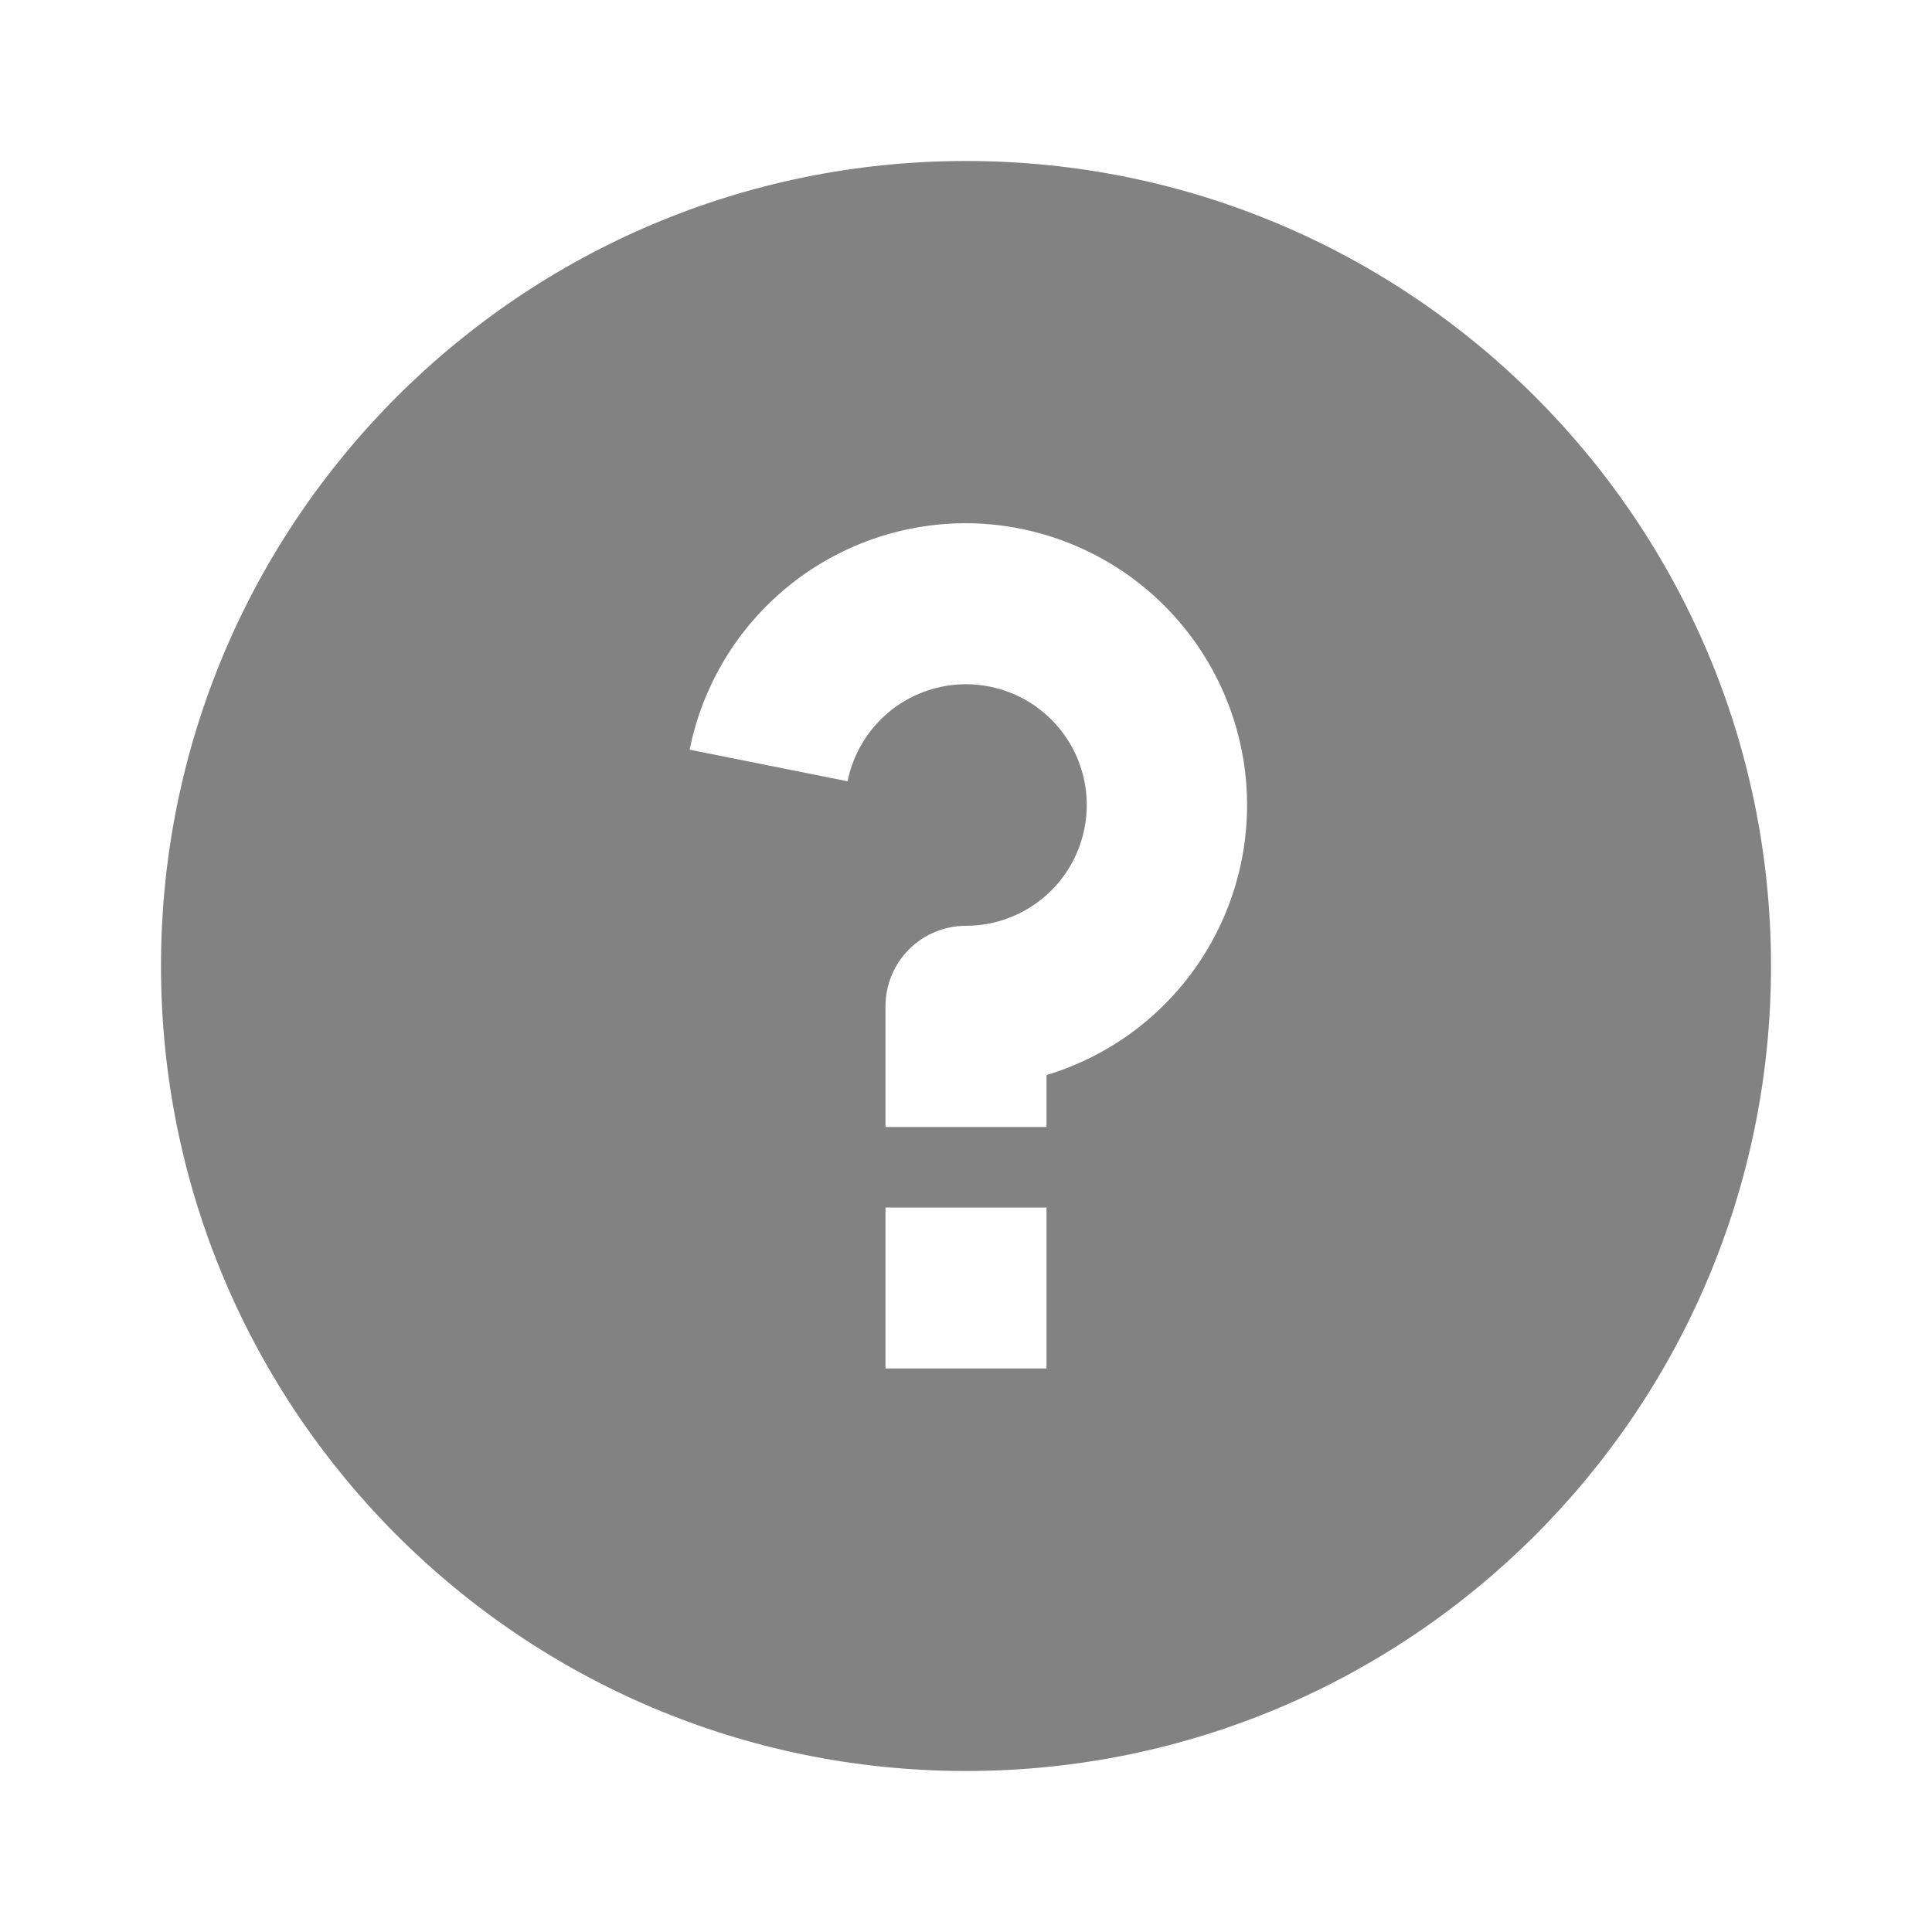
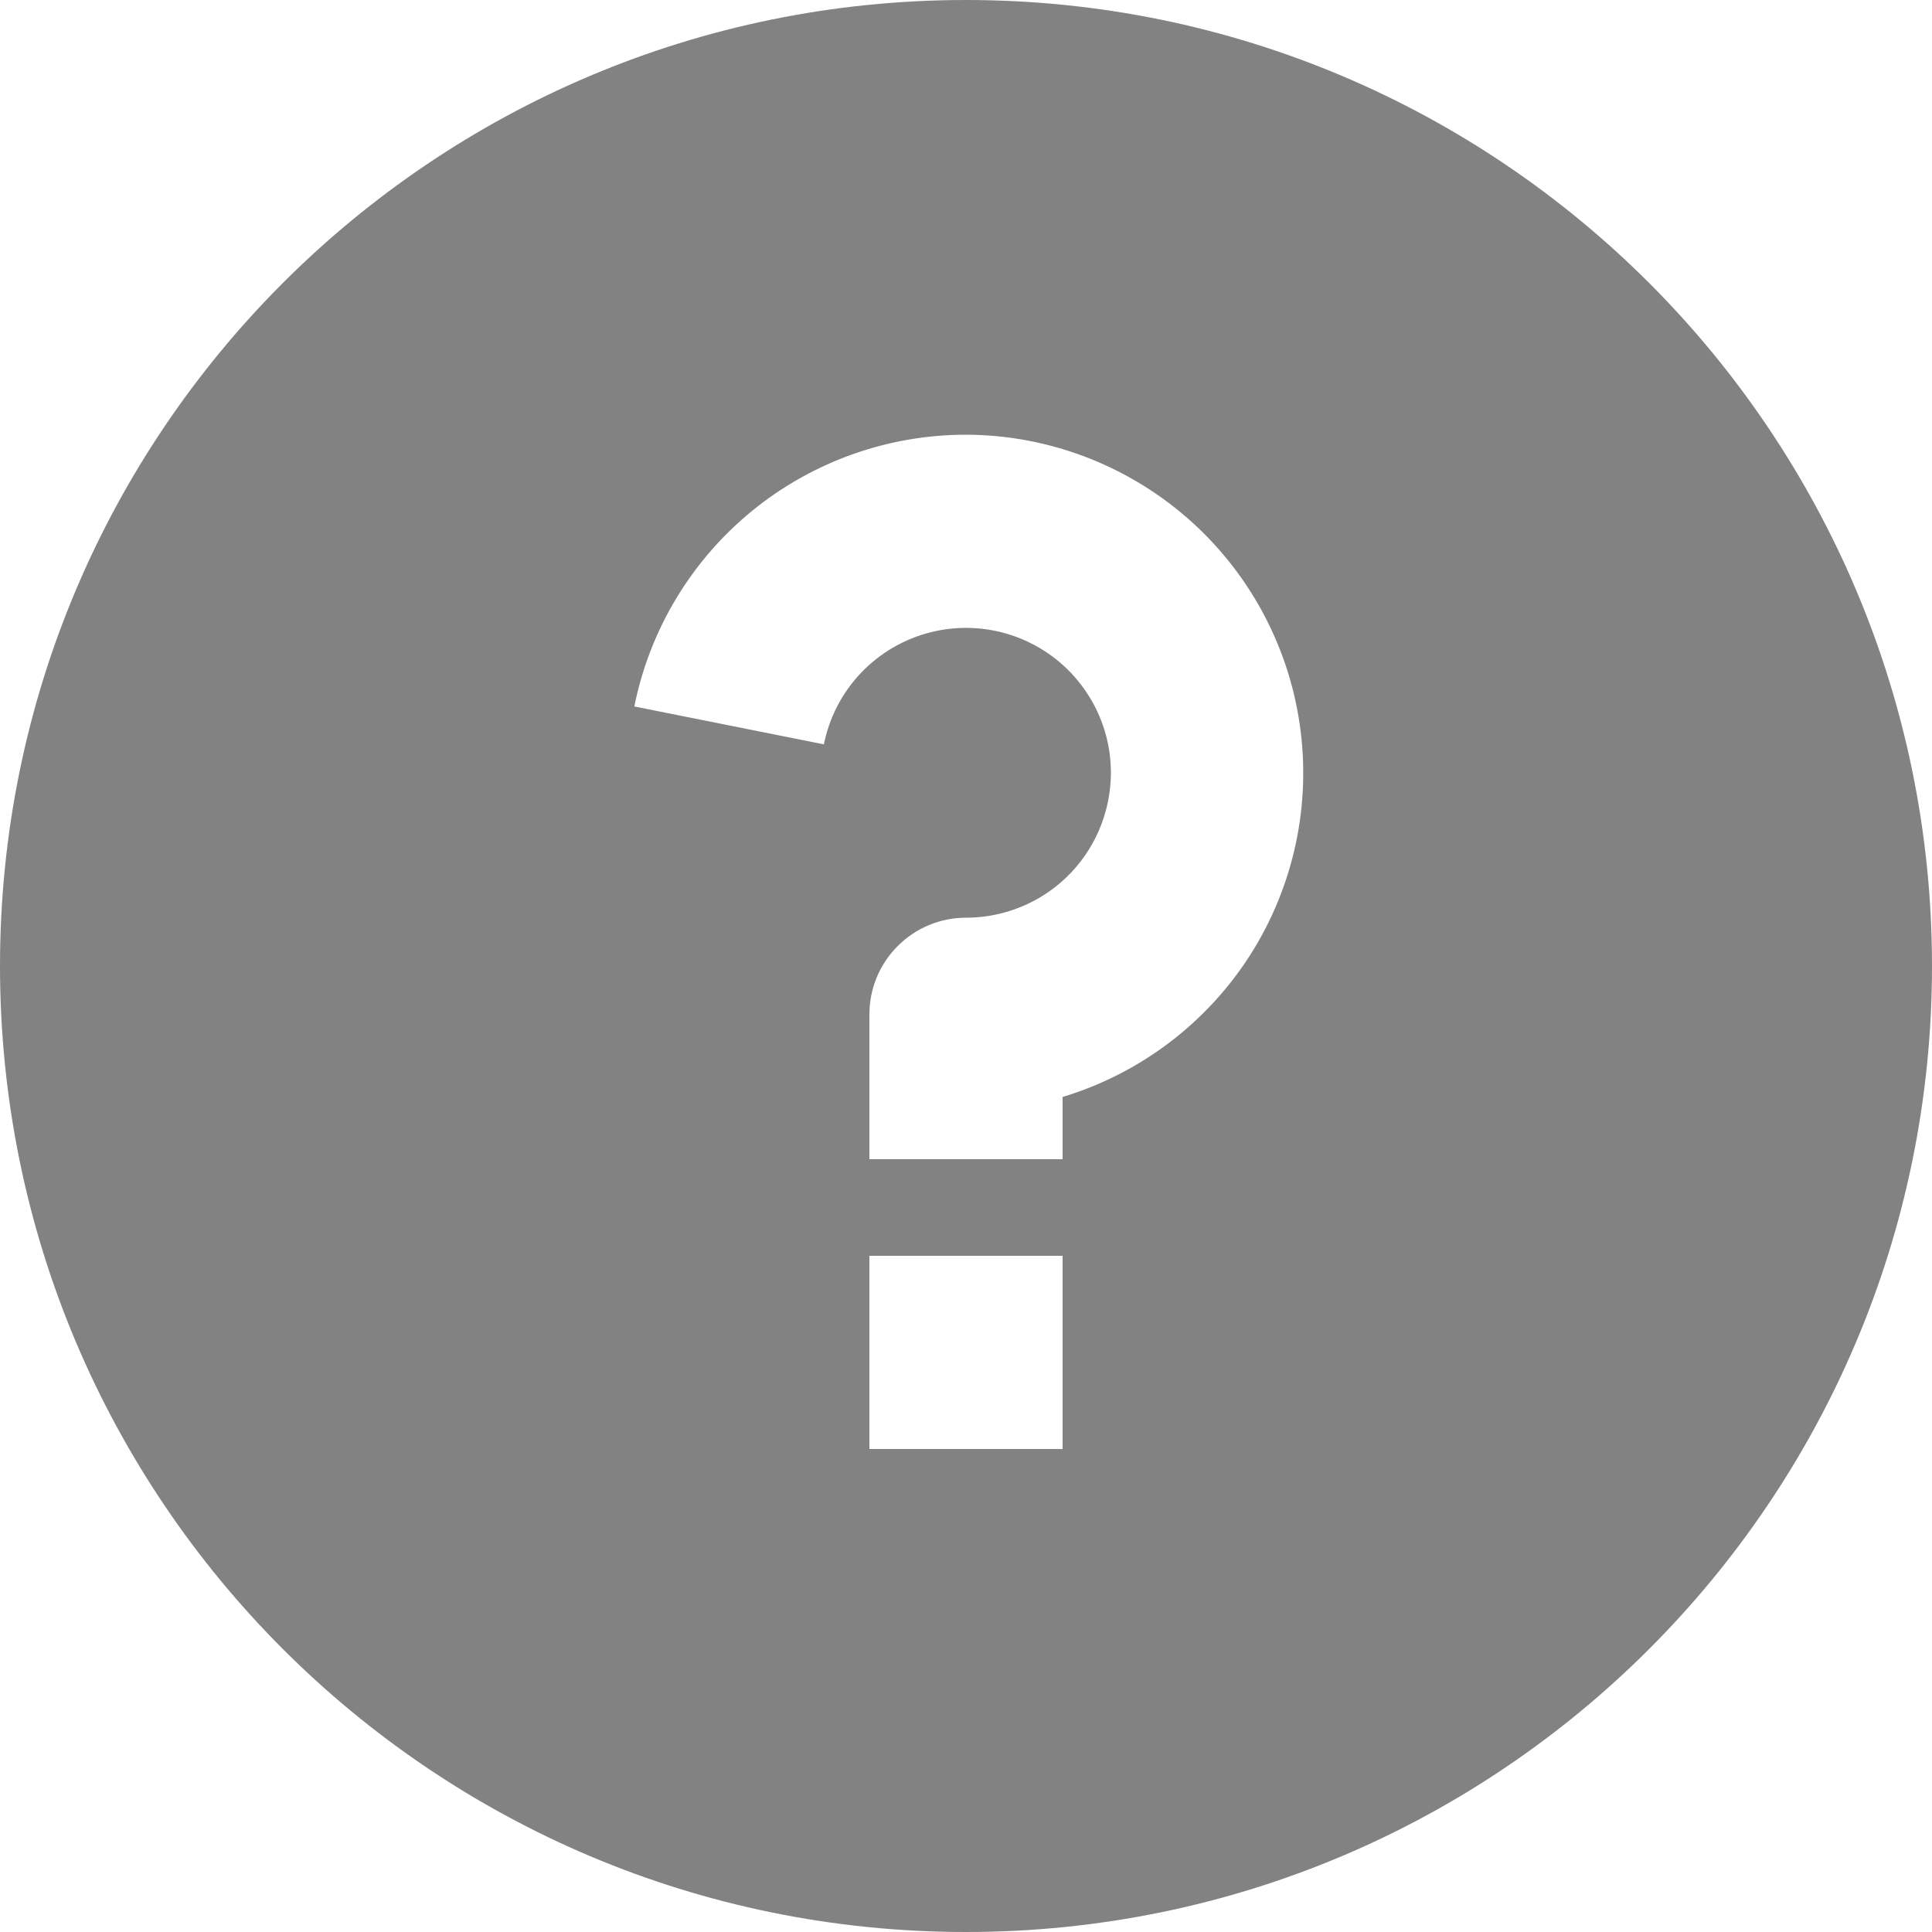
- <svg xmlns="http://www.w3.org/2000/svg" width="27" height="27" viewBox="0 0 27 27" fill="none">
-   <path d="M13.5 24.75C7.287 24.75 2.25 19.713 2.25 13.5C2.25 7.287 7.287 2.25 13.5 2.25C19.713 2.25 24.75 7.287 24.75 13.5C24.75 19.713 19.713 24.75 13.5 24.75ZM12.375 16.875V19.125H14.625V16.875H12.375ZM14.625 15.024C15.529 14.752 16.305 14.164 16.812 13.367C17.319 12.57 17.523 11.618 17.387 10.684C17.25 9.749 16.783 8.895 16.07 8.276C15.356 7.657 14.444 7.315 13.5 7.312C12.59 7.312 11.707 7.627 11.003 8.204C10.299 8.781 9.817 9.584 9.638 10.477L11.845 10.919C11.908 10.606 12.058 10.317 12.279 10.085C12.499 9.854 12.781 9.69 13.091 9.613C13.401 9.535 13.727 9.548 14.03 9.648C14.334 9.748 14.602 9.933 14.805 10.18C15.008 10.427 15.136 10.727 15.175 11.044C15.214 11.361 15.162 11.683 15.025 11.972C14.889 12.261 14.673 12.505 14.403 12.676C14.133 12.847 13.82 12.938 13.5 12.938C13.202 12.938 12.915 13.056 12.704 13.267C12.493 13.478 12.375 13.764 12.375 14.062V15.75H14.625V15.024Z" fill="#828282" />
+ <svg xmlns="http://www.w3.org/2000/svg" width="18" height="18" viewBox="0 0 18 18" fill="none">
+   <path d="M9 18C4.029 18 0 13.971 0 9C0 4.029 4.029 0 9 0C13.971 0 18 4.029 18 9C18 13.971 13.971 18 9 18ZM8.1 11.7V13.5H9.9V11.7H8.1ZM9.9 10.22C10.623 10.002 11.244 9.531 11.65 8.894C12.055 8.256 12.218 7.494 12.109 6.747C12 5.999 11.626 5.316 11.056 4.821C10.485 4.326 9.755 4.052 9 4.05C8.272 4.05 7.566 4.302 7.003 4.763C6.439 5.225 6.053 5.868 5.91 6.582L7.676 6.935C7.726 6.685 7.846 6.453 8.023 6.268C8.199 6.083 8.425 5.952 8.673 5.89C8.921 5.828 9.181 5.838 9.424 5.918C9.667 5.999 9.882 6.146 10.044 6.344C10.206 6.542 10.309 6.781 10.34 7.035C10.371 7.289 10.329 7.546 10.22 7.777C10.111 8.009 9.938 8.204 9.722 8.341C9.506 8.477 9.256 8.55 9 8.55C8.761 8.55 8.532 8.645 8.364 8.814C8.195 8.982 8.1 9.211 8.1 9.45V10.8H9.9V10.22Z" fill="#828282" />
</svg>
